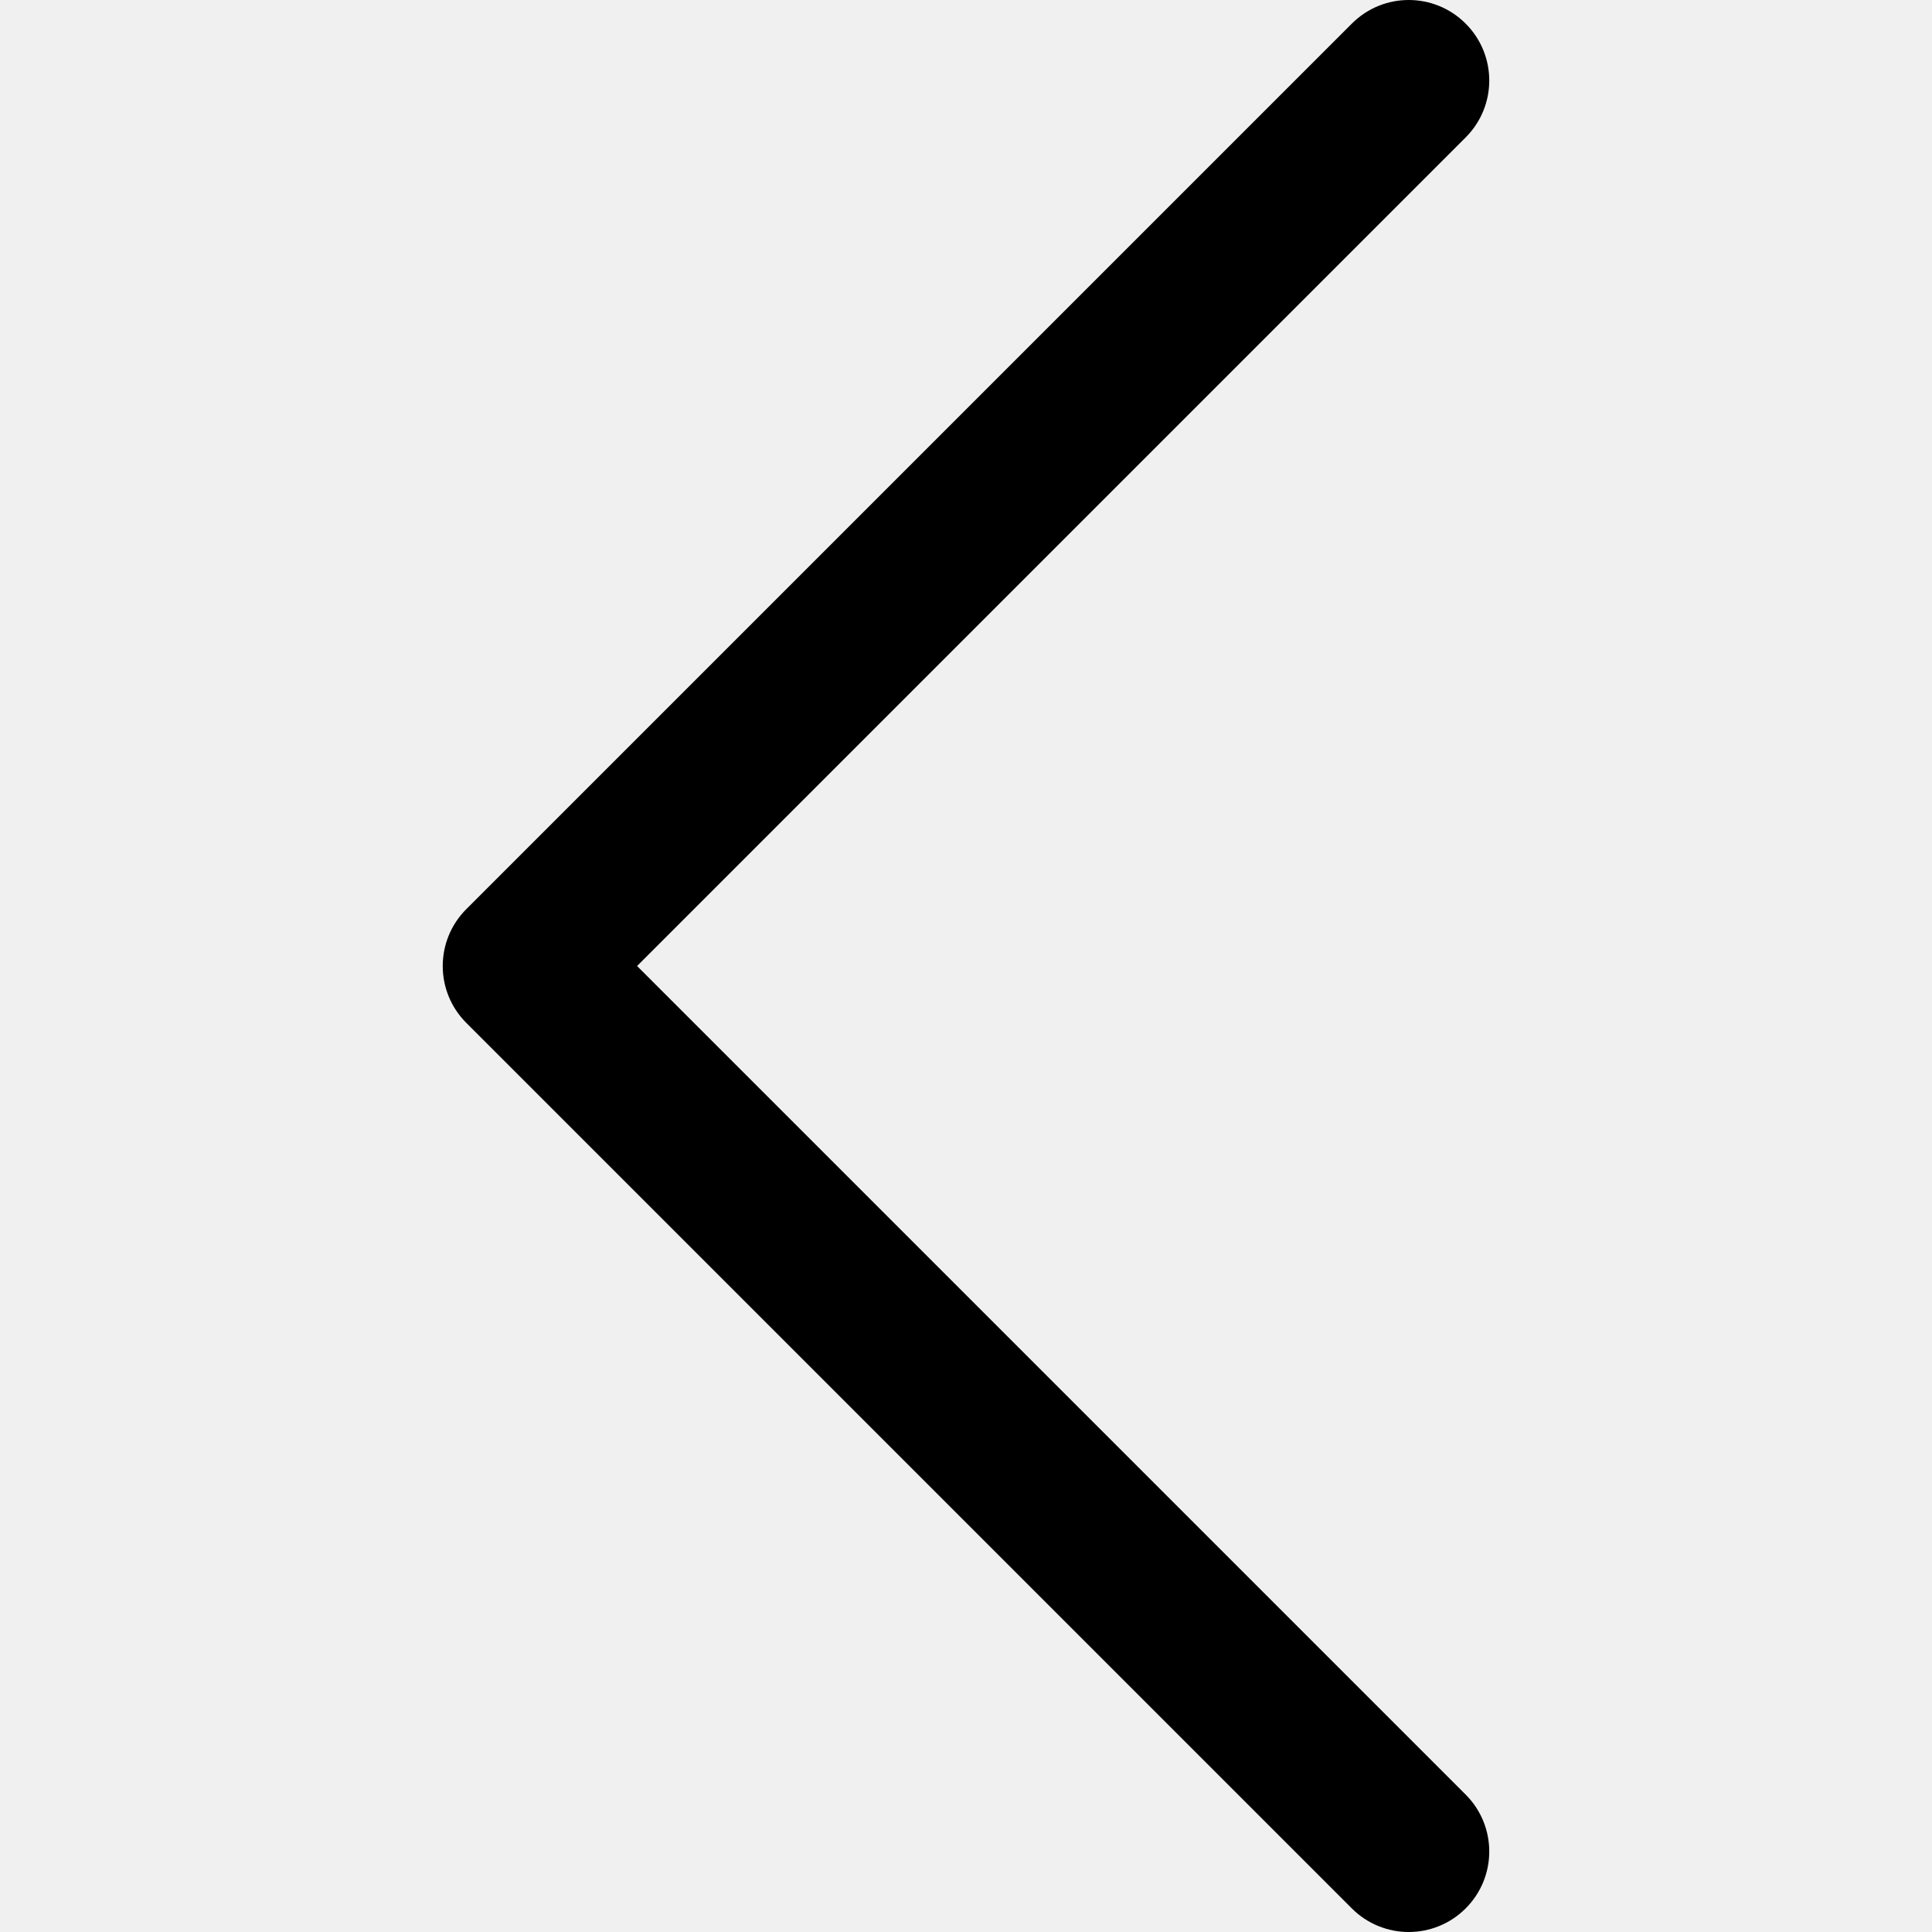
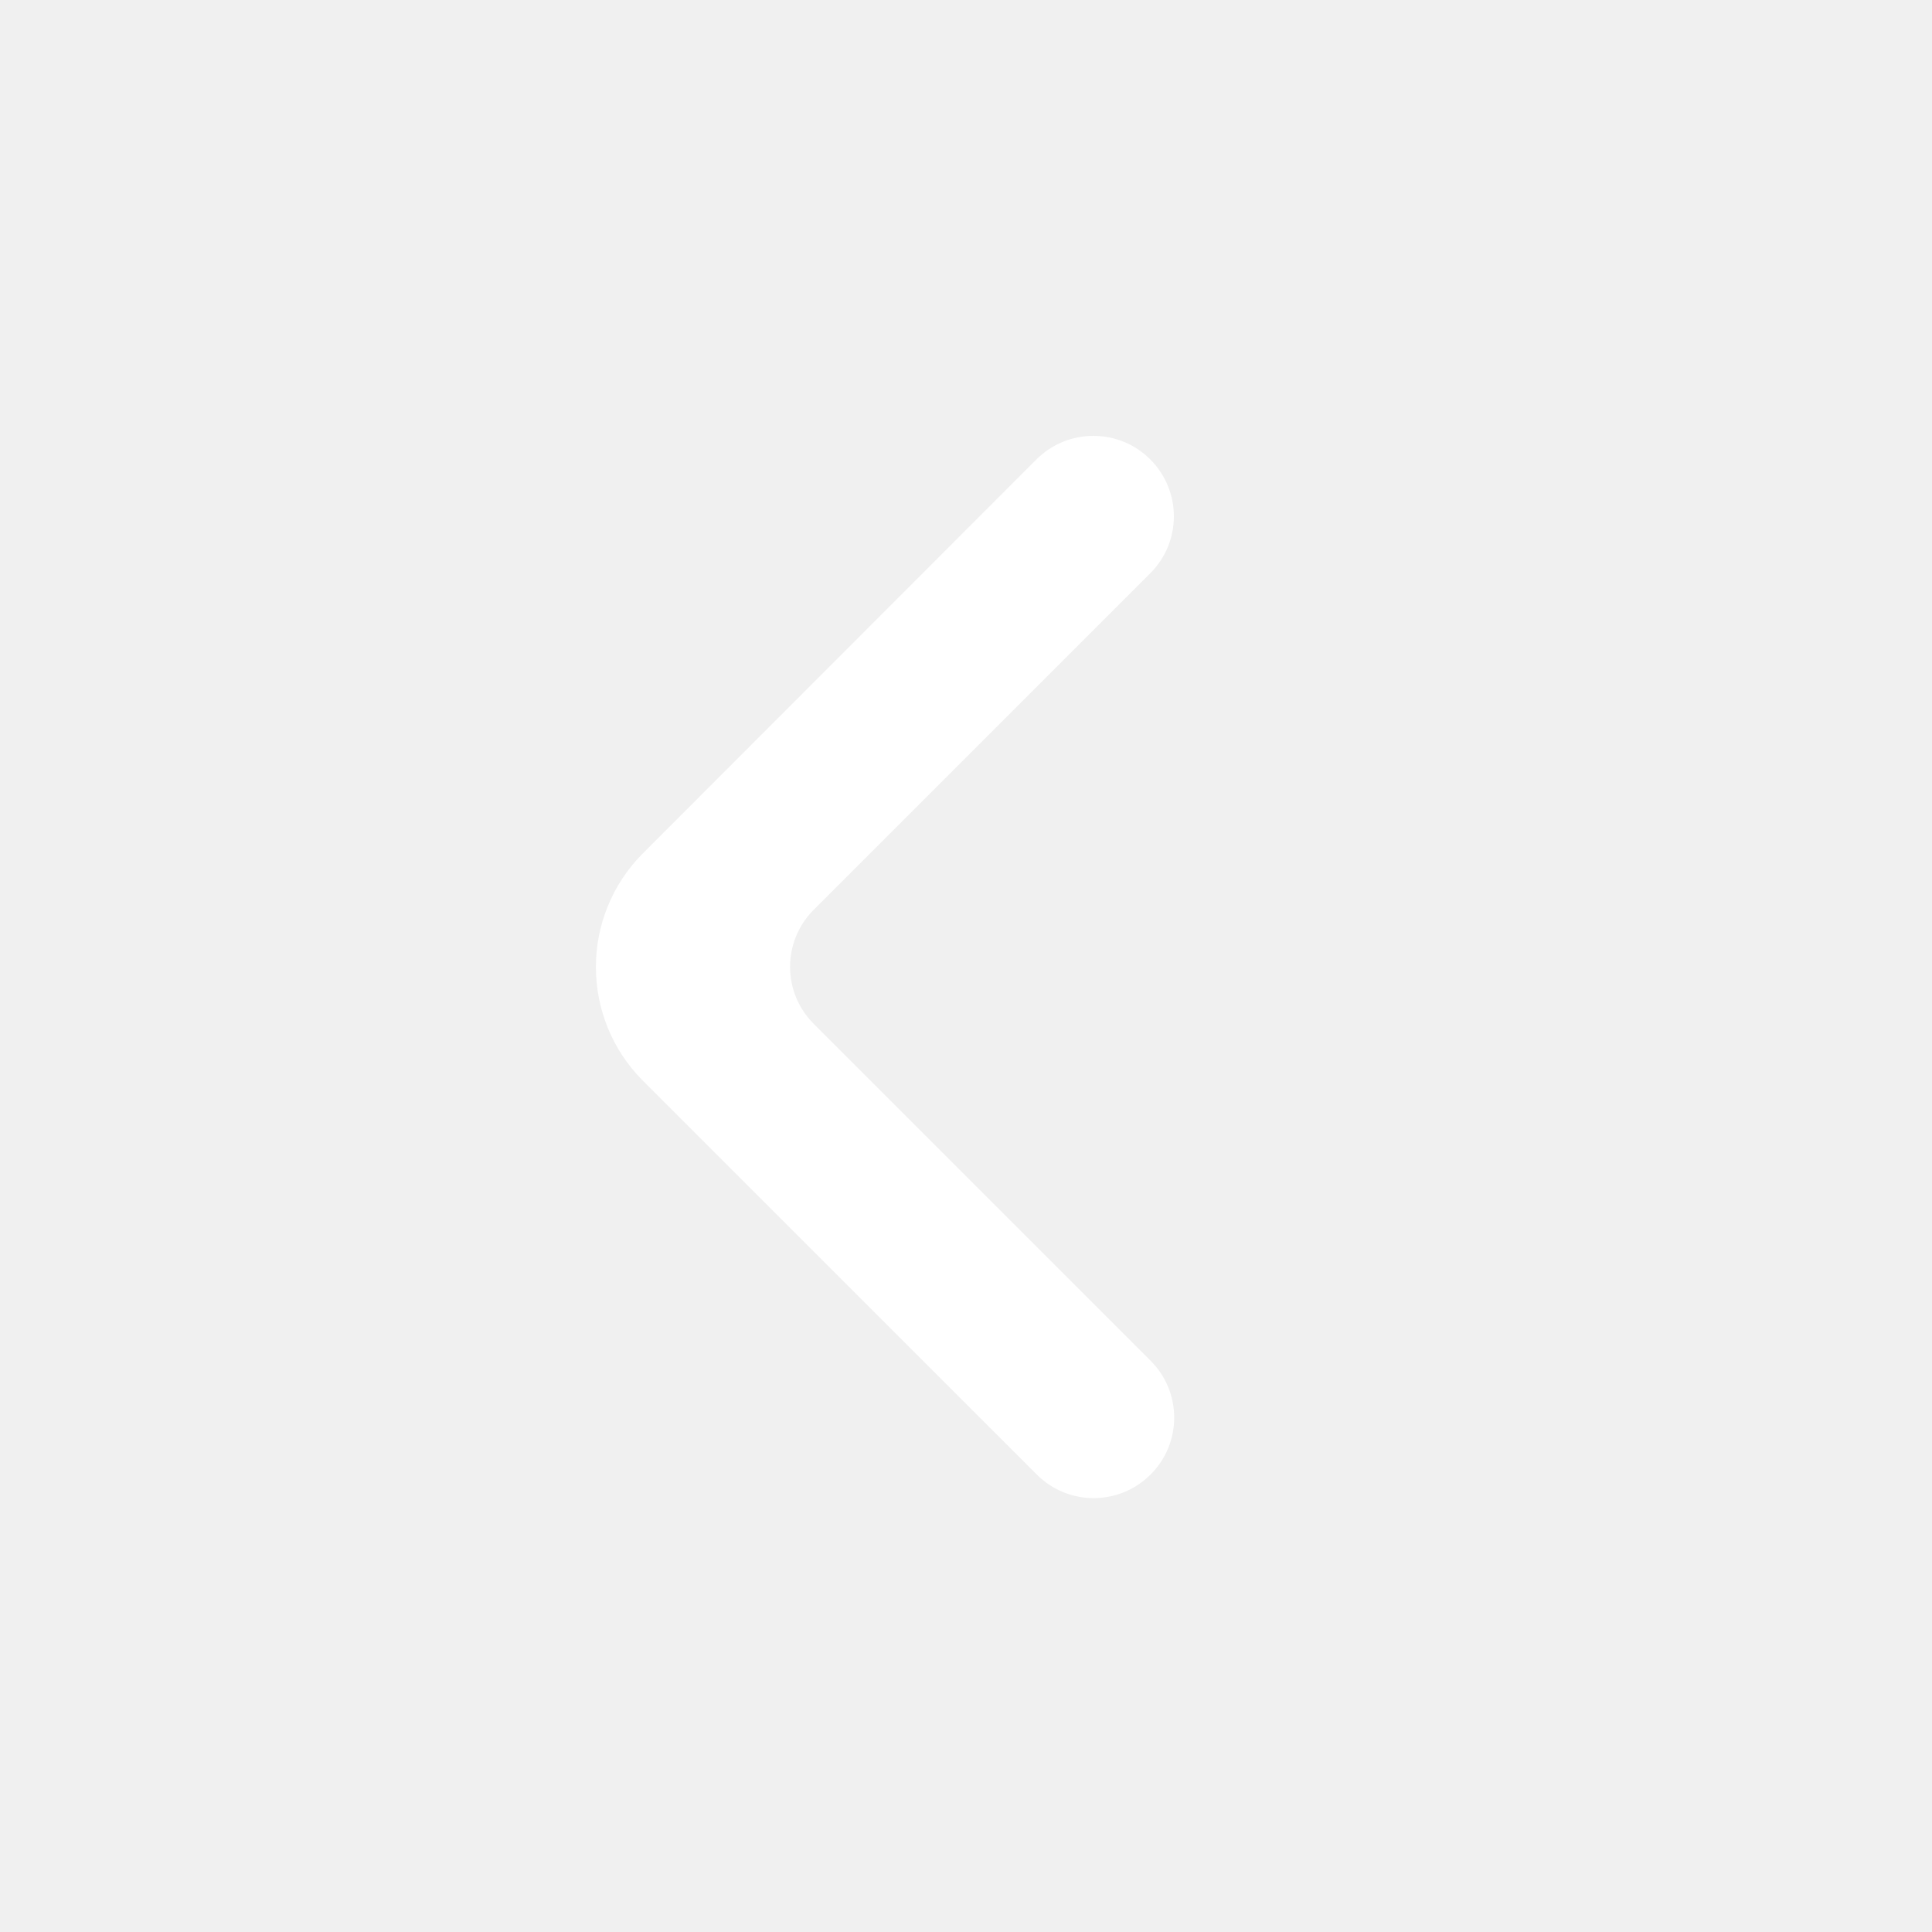
- <svg xmlns="http://www.w3.org/2000/svg" fill="#000000" height="800px" width="800px" version="1.1" id="Layer_1" viewBox="0 0 512.006 512.006" xml:space="preserve">
-   <g>
-     <g>
-       <path d="M388.419,475.59L168.834,256.005L388.418,36.421c8.341-8.341,8.341-21.824,0-30.165s-21.824-8.341-30.165,0    L123.586,240.923c-8.341,8.341-8.341,21.824,0,30.165l234.667,234.667c4.16,4.16,9.621,6.251,15.083,6.251    c5.461,0,10.923-2.091,15.083-6.251C396.76,497.414,396.76,483.931,388.419,475.59z" />
-     </g>
+ <svg xmlns="http://www.w3.org/2000/svg" width="800px" height="800px" viewBox="0 0 24 24" fill="none">
+   <g id="SVGRepo_bgCarrier" stroke-width="0" />
+   <g id="SVGRepo_tracerCarrier" stroke-linecap="round" stroke-linejoin="round" />
+   <g id="SVGRepo_iconCarrier">
+     <path d="M14.289 5.707C13.899 5.317 13.266 5.317 12.875 5.707L7.988 10.599C7.207 11.38 7.208 12.646 7.988 13.427L12.879 18.317C13.269 18.708 13.902 18.708 14.293 18.317C14.684 17.927 14.684 17.294 14.293 16.903L10.107 12.717C9.717 12.327 9.717 11.694 10.107 11.303L14.289 7.121C14.68 6.731 14.68 6.098 14.289 5.707Z" fill="#ffffff" />
  </g>
</svg>
